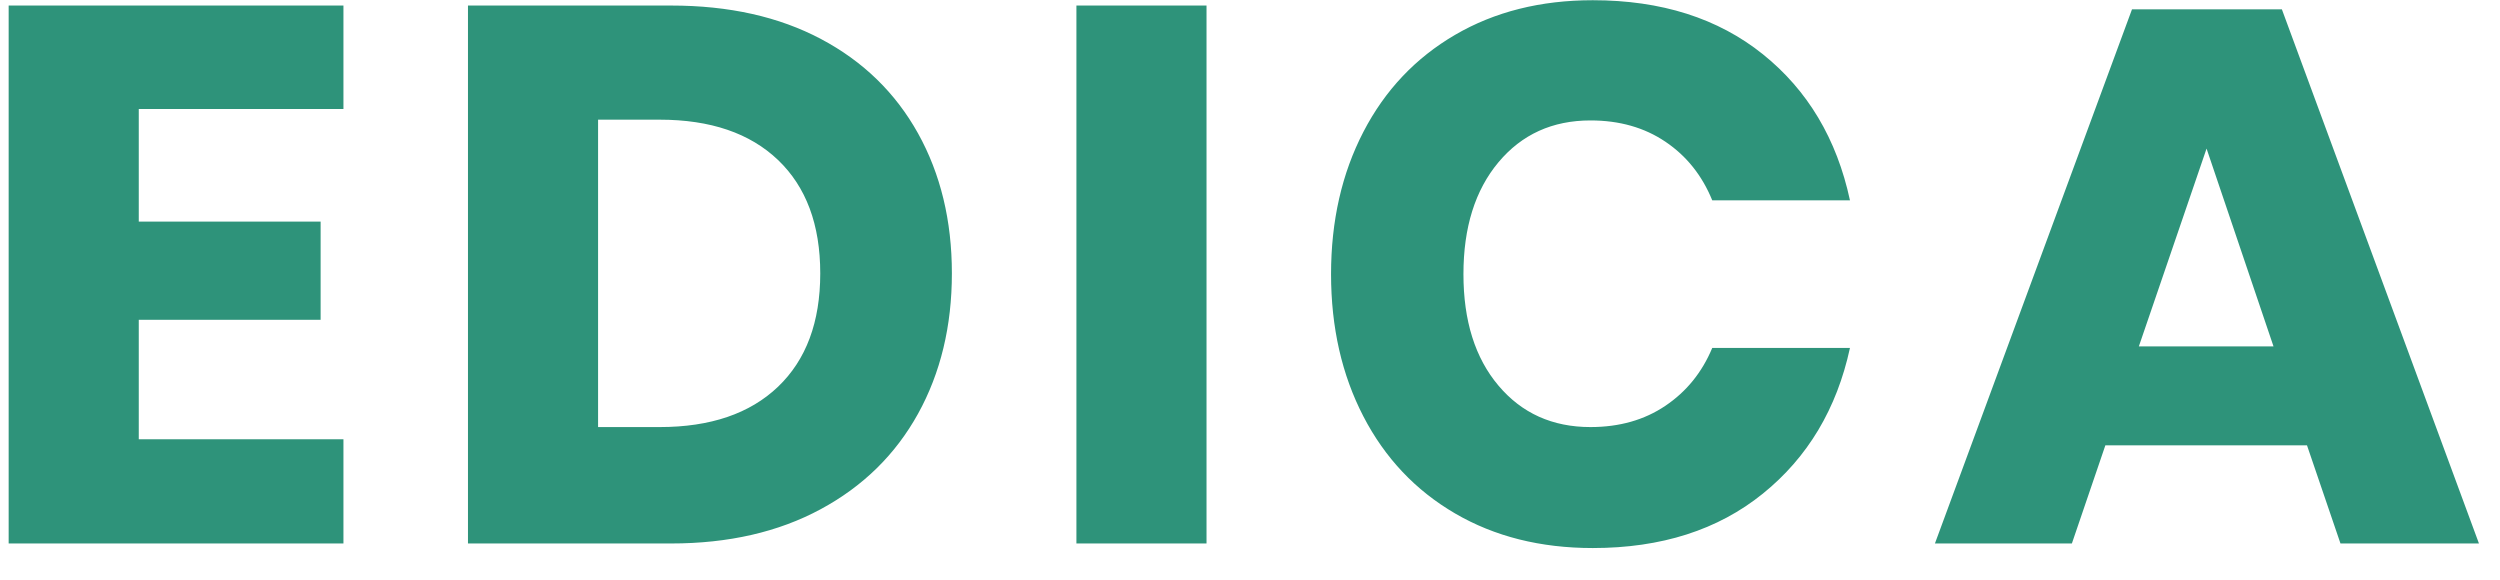
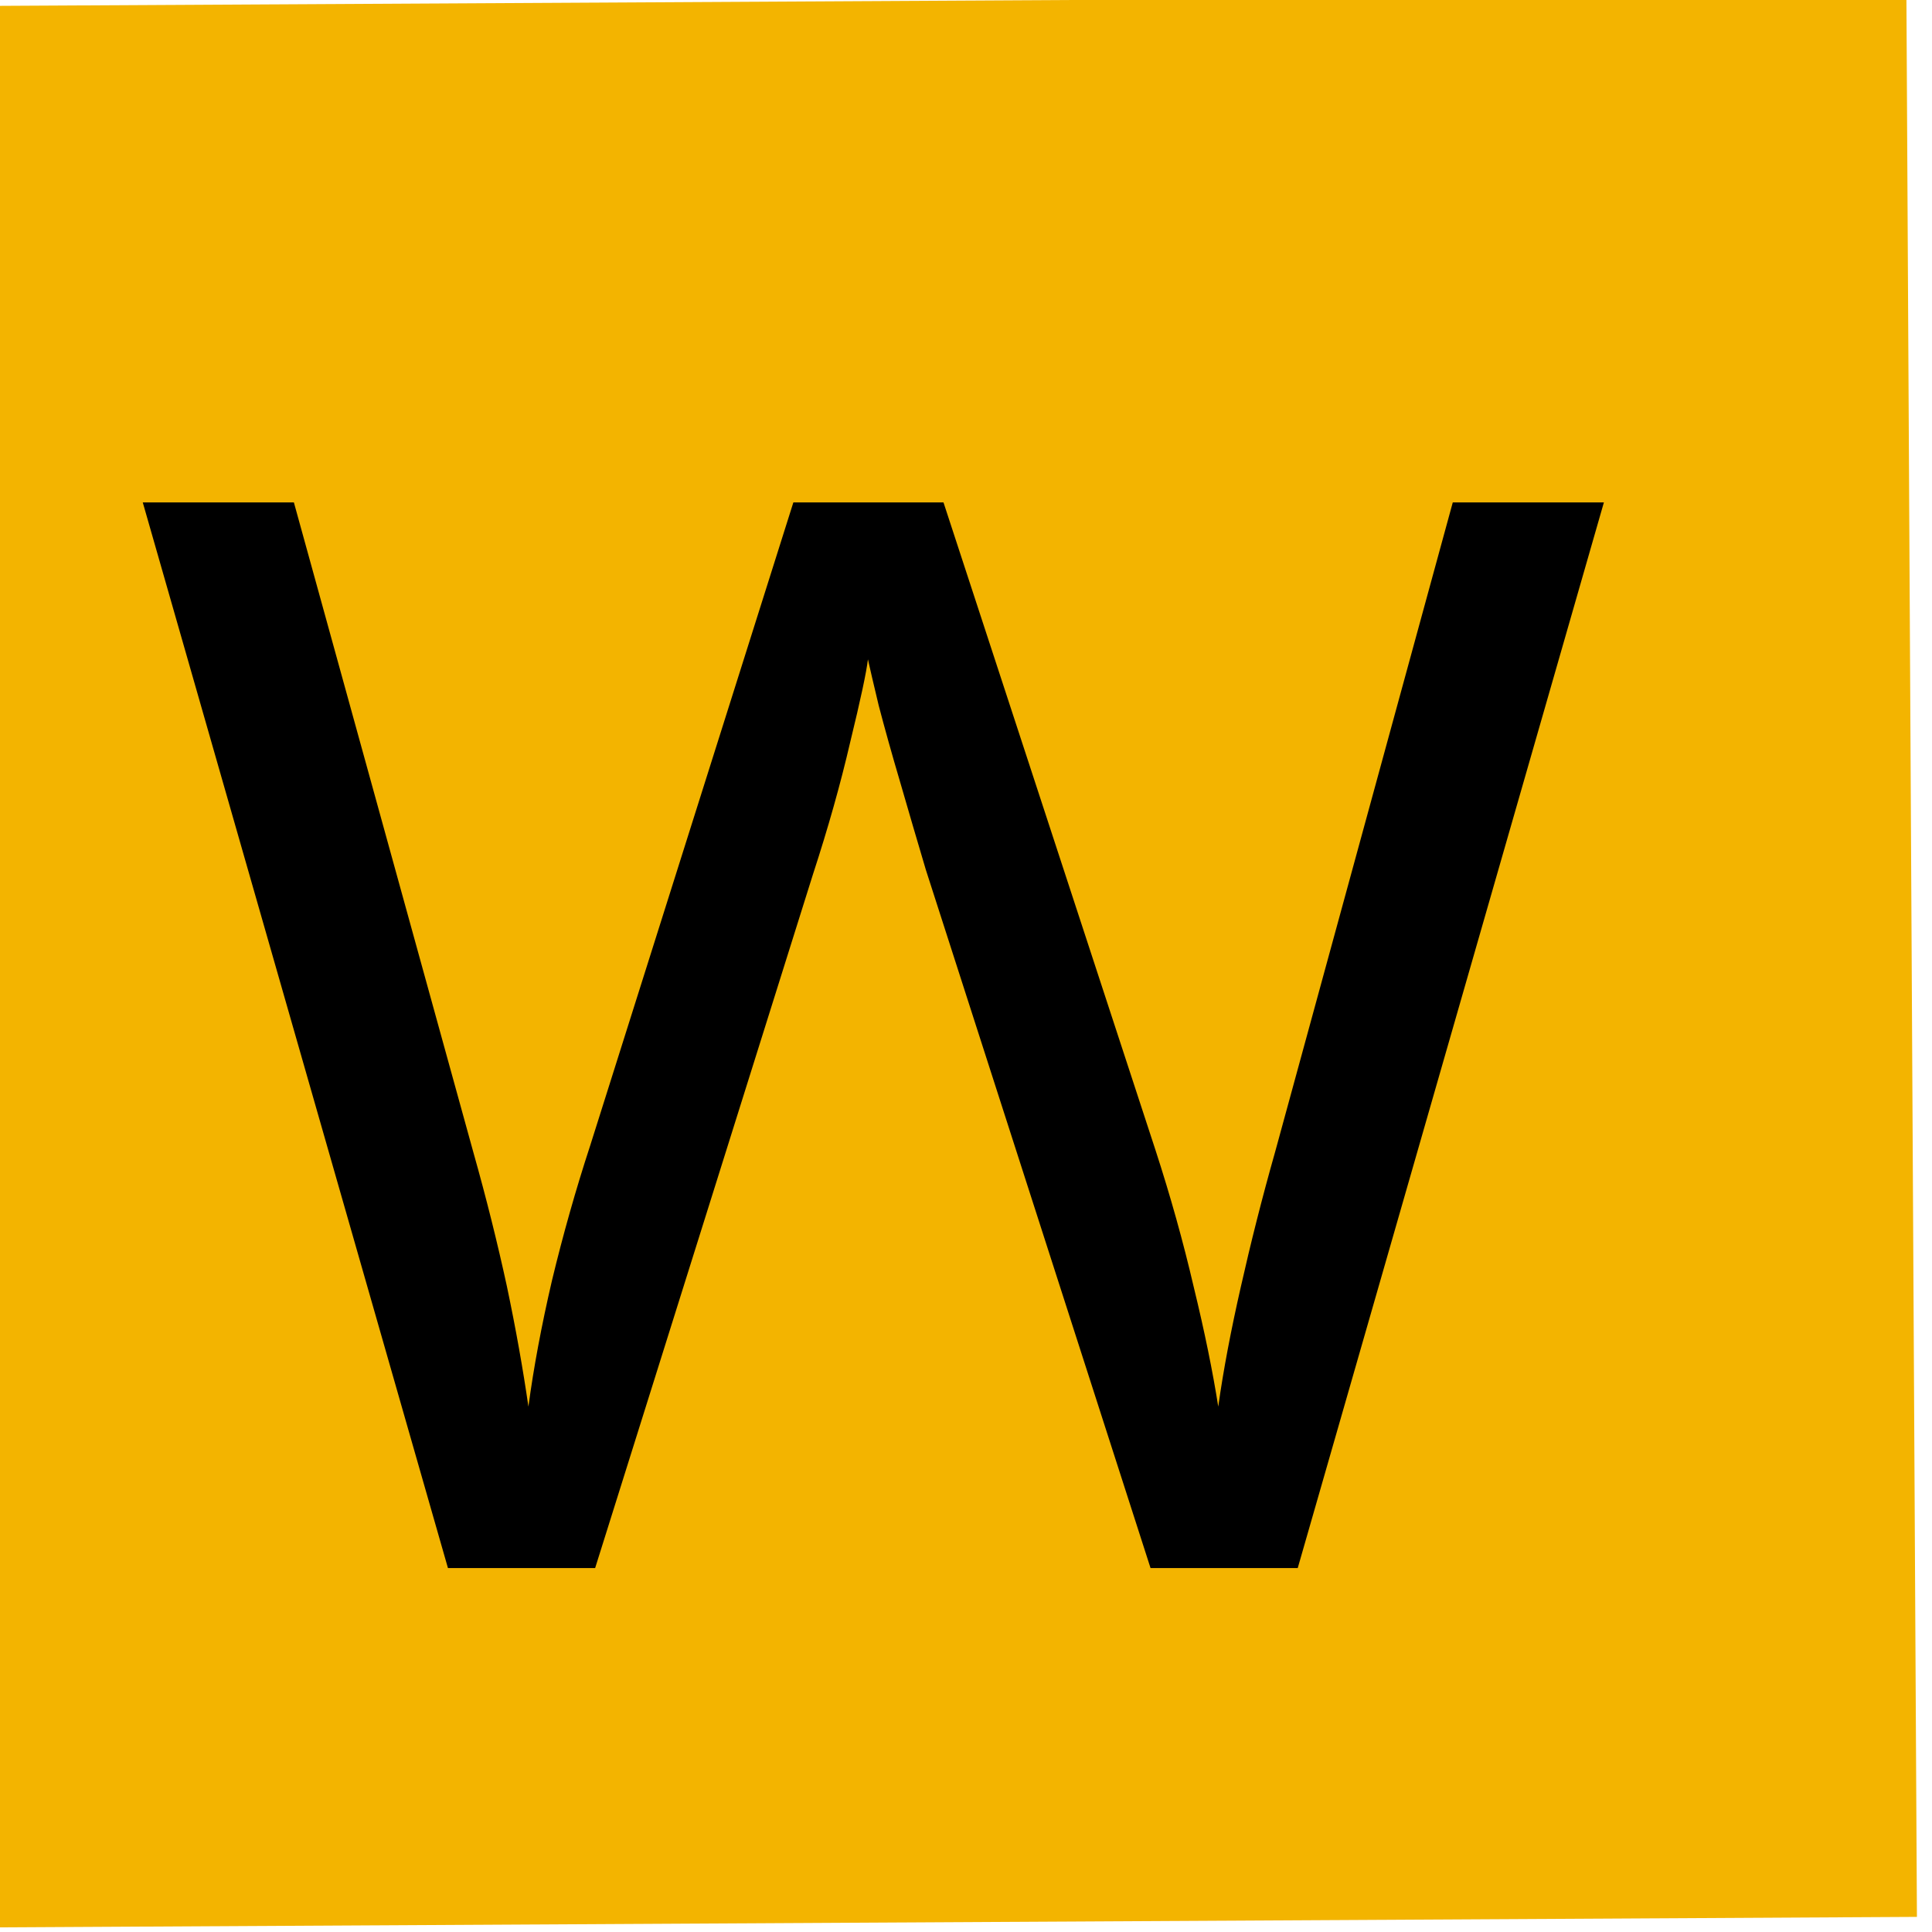
- <svg xmlns="http://www.w3.org/2000/svg" width="69px" height="16px" viewBox="0 0 69 16" version="1.1">
-   <g id="Edica-landing-page" stroke="none" stroke-width="1" fill="none" fill-rule="evenodd">
-     <g id="Edica-landingpage_2" transform="translate(-168, -54)" fill="#2E937A" fill-rule="nonzero">
-       <path d="M177.479,69 L177.479,66.123 L171.83,66.123 L171.83,62.826 L176.849,62.826 L176.849,60.117 L171.83,60.117 L171.83,57.009 L177.479,57.009 L177.479,54.153 L168.239,54.153 L168.239,69 L177.479,69 Z M186.523,69 C188.105,69 189.481,68.685 190.649,68.055 C191.819,67.425 192.714,66.546 193.338,65.419 C193.96,64.293 194.272,63.001 194.272,61.545 C194.272,60.089 193.96,58.801 193.338,57.681 C192.714,56.561 191.822,55.693 190.66,55.077 C189.498,54.461 188.119,54.153 186.523,54.153 L186.523,54.153 L180.916,54.153 L180.916,69 L186.523,69 Z M186.208,65.787 L184.507,65.787 L184.507,57.303 L186.208,57.303 C187.608,57.303 188.696,57.674 189.474,58.416 C190.25,59.158 190.639,60.201 190.639,61.545 C190.639,62.889 190.25,63.932 189.474,64.674 C188.696,65.416 187.608,65.787 186.208,65.787 L186.208,65.787 Z M201.3,69 L201.3,54.153 L197.709,54.153 L197.709,69 L201.3,69 Z M211.961,69.126 C213.851,69.126 215.416,68.626 216.655,67.624 C217.893,66.624 218.695,65.283 219.059,63.603 L219.059,63.603 L215.258,63.603 C214.978,64.275 214.548,64.807 213.966,65.199 C213.386,65.591 212.696,65.787 211.898,65.787 C210.848,65.787 210.001,65.406 209.357,64.642 C208.713,63.88 208.391,62.854 208.391,61.566 C208.391,60.278 208.713,59.249 209.357,58.479 C210.001,57.709 210.848,57.324 211.898,57.324 C212.696,57.324 213.386,57.52 213.966,57.912 C214.548,58.304 214.978,58.843 215.258,59.529 L215.258,59.529 L219.059,59.529 C218.695,57.835 217.893,56.491 216.655,55.497 C215.416,54.503 213.851,54.006 211.961,54.006 C210.519,54.006 209.252,54.325 208.16,54.962 C207.068,55.599 206.225,56.491 205.63,57.639 C205.035,58.787 204.737,60.096 204.737,61.566 C204.737,63.036 205.035,64.345 205.63,65.493 C206.225,66.641 207.068,67.534 208.16,68.171 C209.252,68.808 210.519,69.126 211.961,69.126 Z M225.184,69 L226.108,66.291 L231.673,66.291 L232.597,69 L236.419,69 L230.98,54.258 L226.843,54.258 L221.404,69 L225.184,69 Z M230.749,63.561 L227.032,63.561 L228.901,58.101 L230.749,63.561 Z" id="EDICA" />
-     </g>
+ <svg xmlns="http://www.w3.org/2000/svg" width="32mm" height="32mm" viewBox="0 0 32 32" version="1.1" id="svg5">
+   <defs id="defs2" />
+   <g id="layer1">
+     <rect style="fill:#f3b400;fill-opacity:1;fill-rule:evenodd;stroke-width:0.066" id="rect1337" width="31.826" height="31.826" x="-31.576" y="-31.923" transform="rotate(179.6863)" />
+     <text xml:space="preserve" style="font-style:normal;font-weight:normal;font-size:25.711px;line-height:1.25;font-family:sans-serif;fill:#000000;fill-opacity:1;stroke:none;stroke-width:0.062" x="1.962" y="27.018" id="text12406" transform="scale(1.040187,0.9613653)">
+       <tspan id="tspan12404" style="font-style:normal;font-variant:normal;font-weight:normal;font-stretch:normal;font-size:25.711px;font-family:Rawline;-inkscape-font-specification:Rawline;stroke-width:0.062" x="1.962" y="27.018">W</tspan>
+     </text>
  </g>
</svg>
